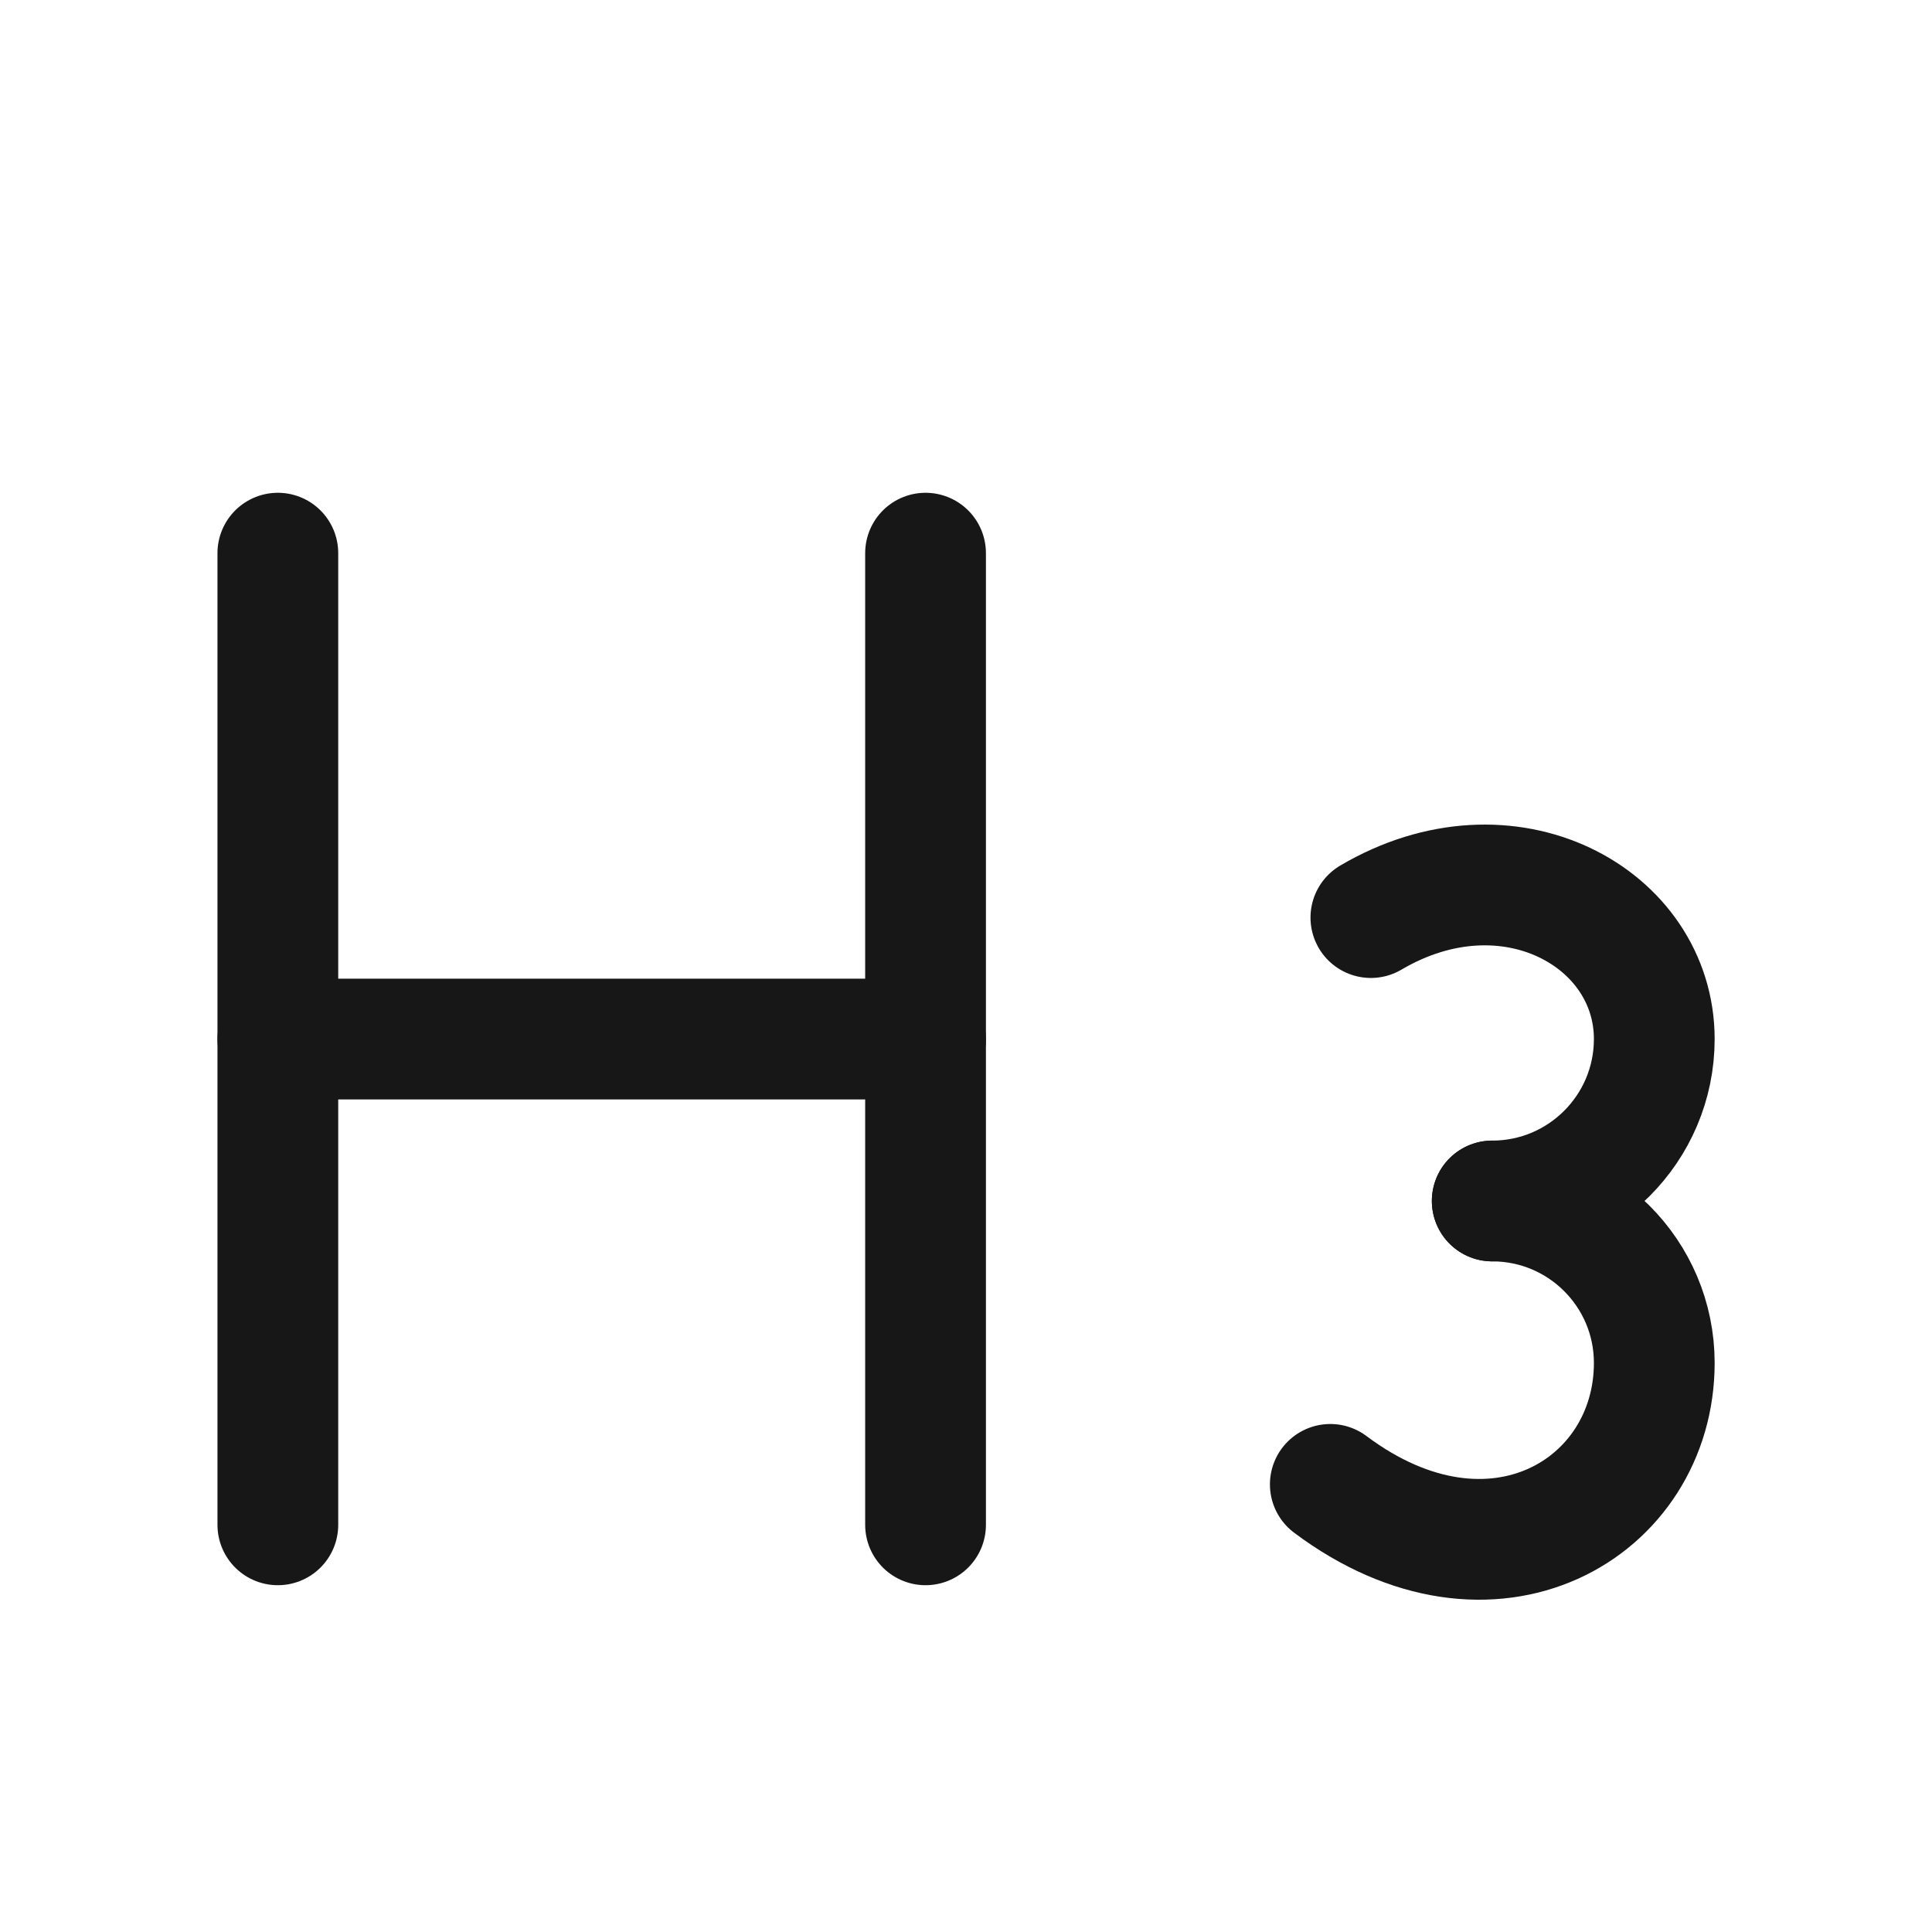
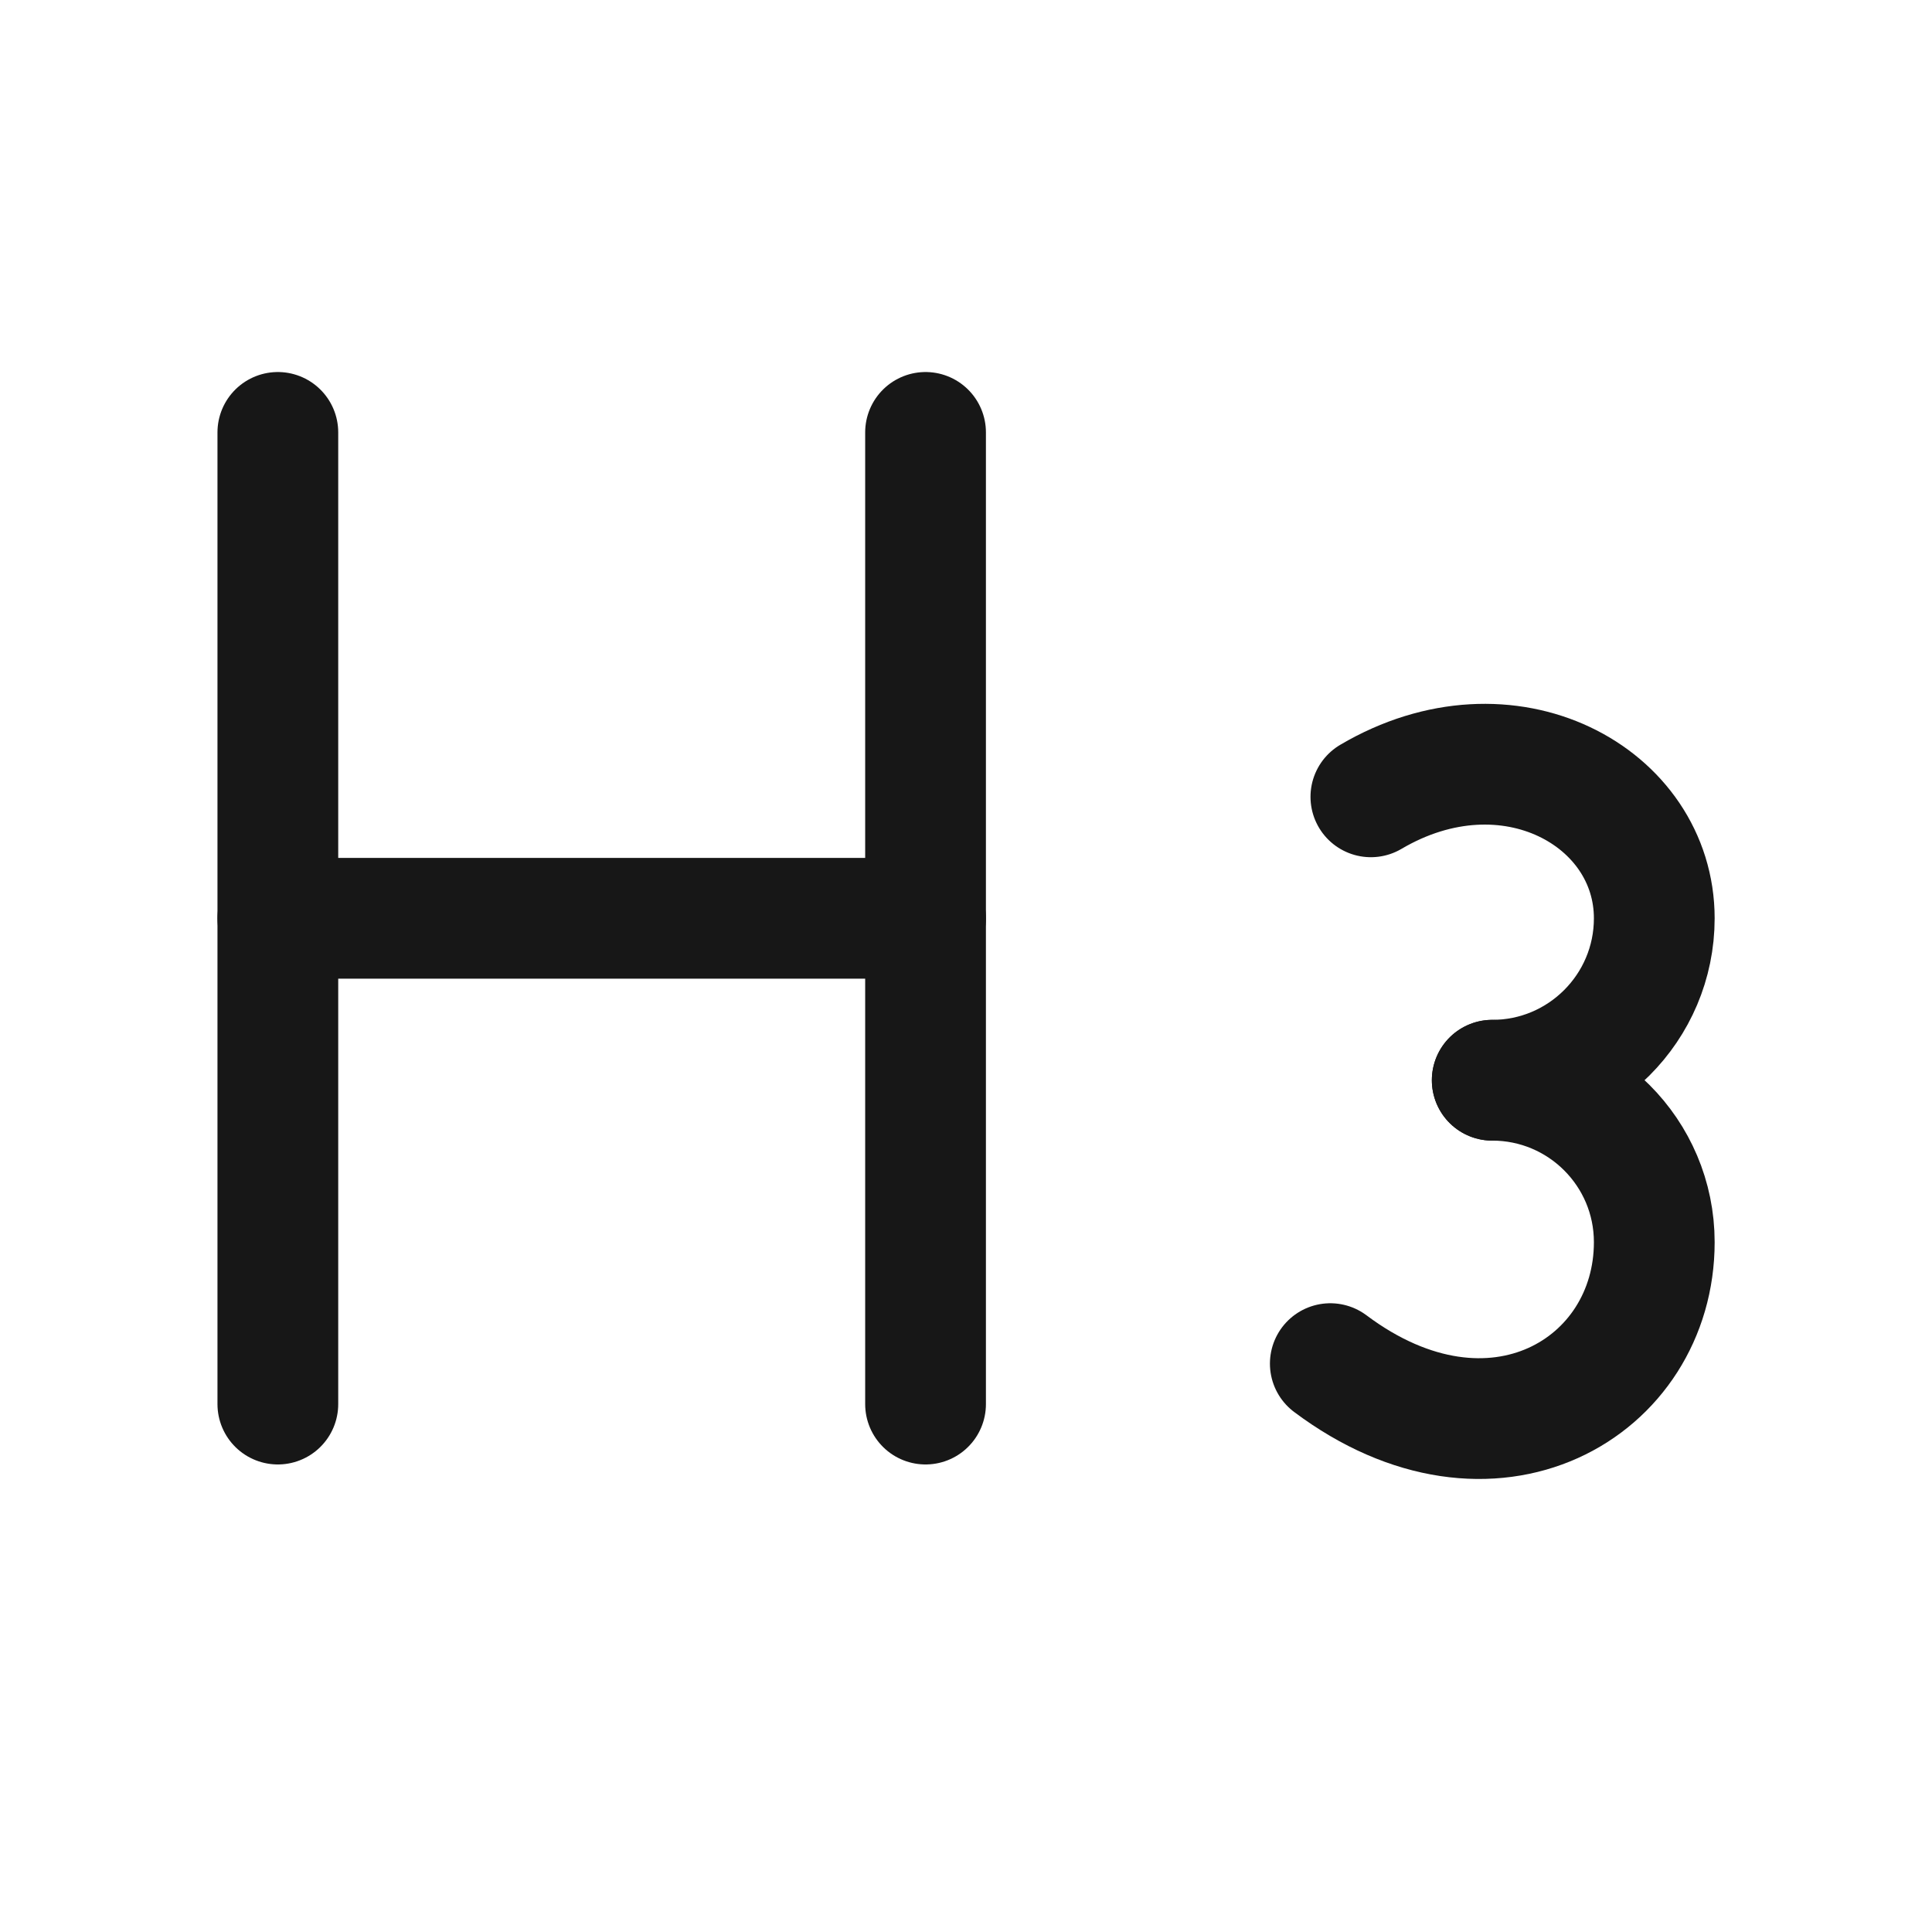
<svg xmlns="http://www.w3.org/2000/svg" width="16" height="16" viewBox="0 0 16 16" fill="none">
-   <path d="M2.301 8.605H7.665" stroke="#171717" stroke-linecap="round" stroke-linejoin="round" />
-   <path d="M2.301 12.628V4.581" stroke="#171717" stroke-linecap="round" stroke-linejoin="round" />
-   <path d="M7.665 12.628V4.581" stroke="#171717" stroke-linecap="round" stroke-linejoin="round" />
-   <path d="M11.353 7.599C12.492 6.928 13.7 7.599 13.7 8.605C13.7 9.345 13.099 9.946 12.358 9.946" stroke="#171717" stroke-linecap="round" stroke-linejoin="round" />
-   <path d="M11.017 12.293C12.358 13.298 13.7 12.494 13.7 11.287C13.7 10.546 13.099 9.946 12.358 9.946" stroke="#171717" stroke-linecap="round" stroke-linejoin="round" />
+   <path d="M2.301 7.605H7.665" stroke="#171717" stroke-linecap="round" stroke-linejoin="round" />
+   <path d="M2.301 11.628V3.581" stroke="#171717" stroke-linecap="round" stroke-linejoin="round" />
+   <path d="M7.665 11.628V3.581" stroke="#171717" stroke-linecap="round" stroke-linejoin="round" />
+   <path d="M11.353 6.599C12.492 5.928 13.7 6.599 13.7 7.605C13.7 8.345 13.099 8.946 12.358 8.946" stroke="#171717" stroke-linecap="round" stroke-linejoin="round" />
+   <path d="M11.017 11.293C12.358 12.298 13.7 11.494 13.7 10.287C13.7 9.546 13.099 8.946 12.358 8.946" stroke="#171717" stroke-linecap="round" stroke-linejoin="round" />
</svg>
